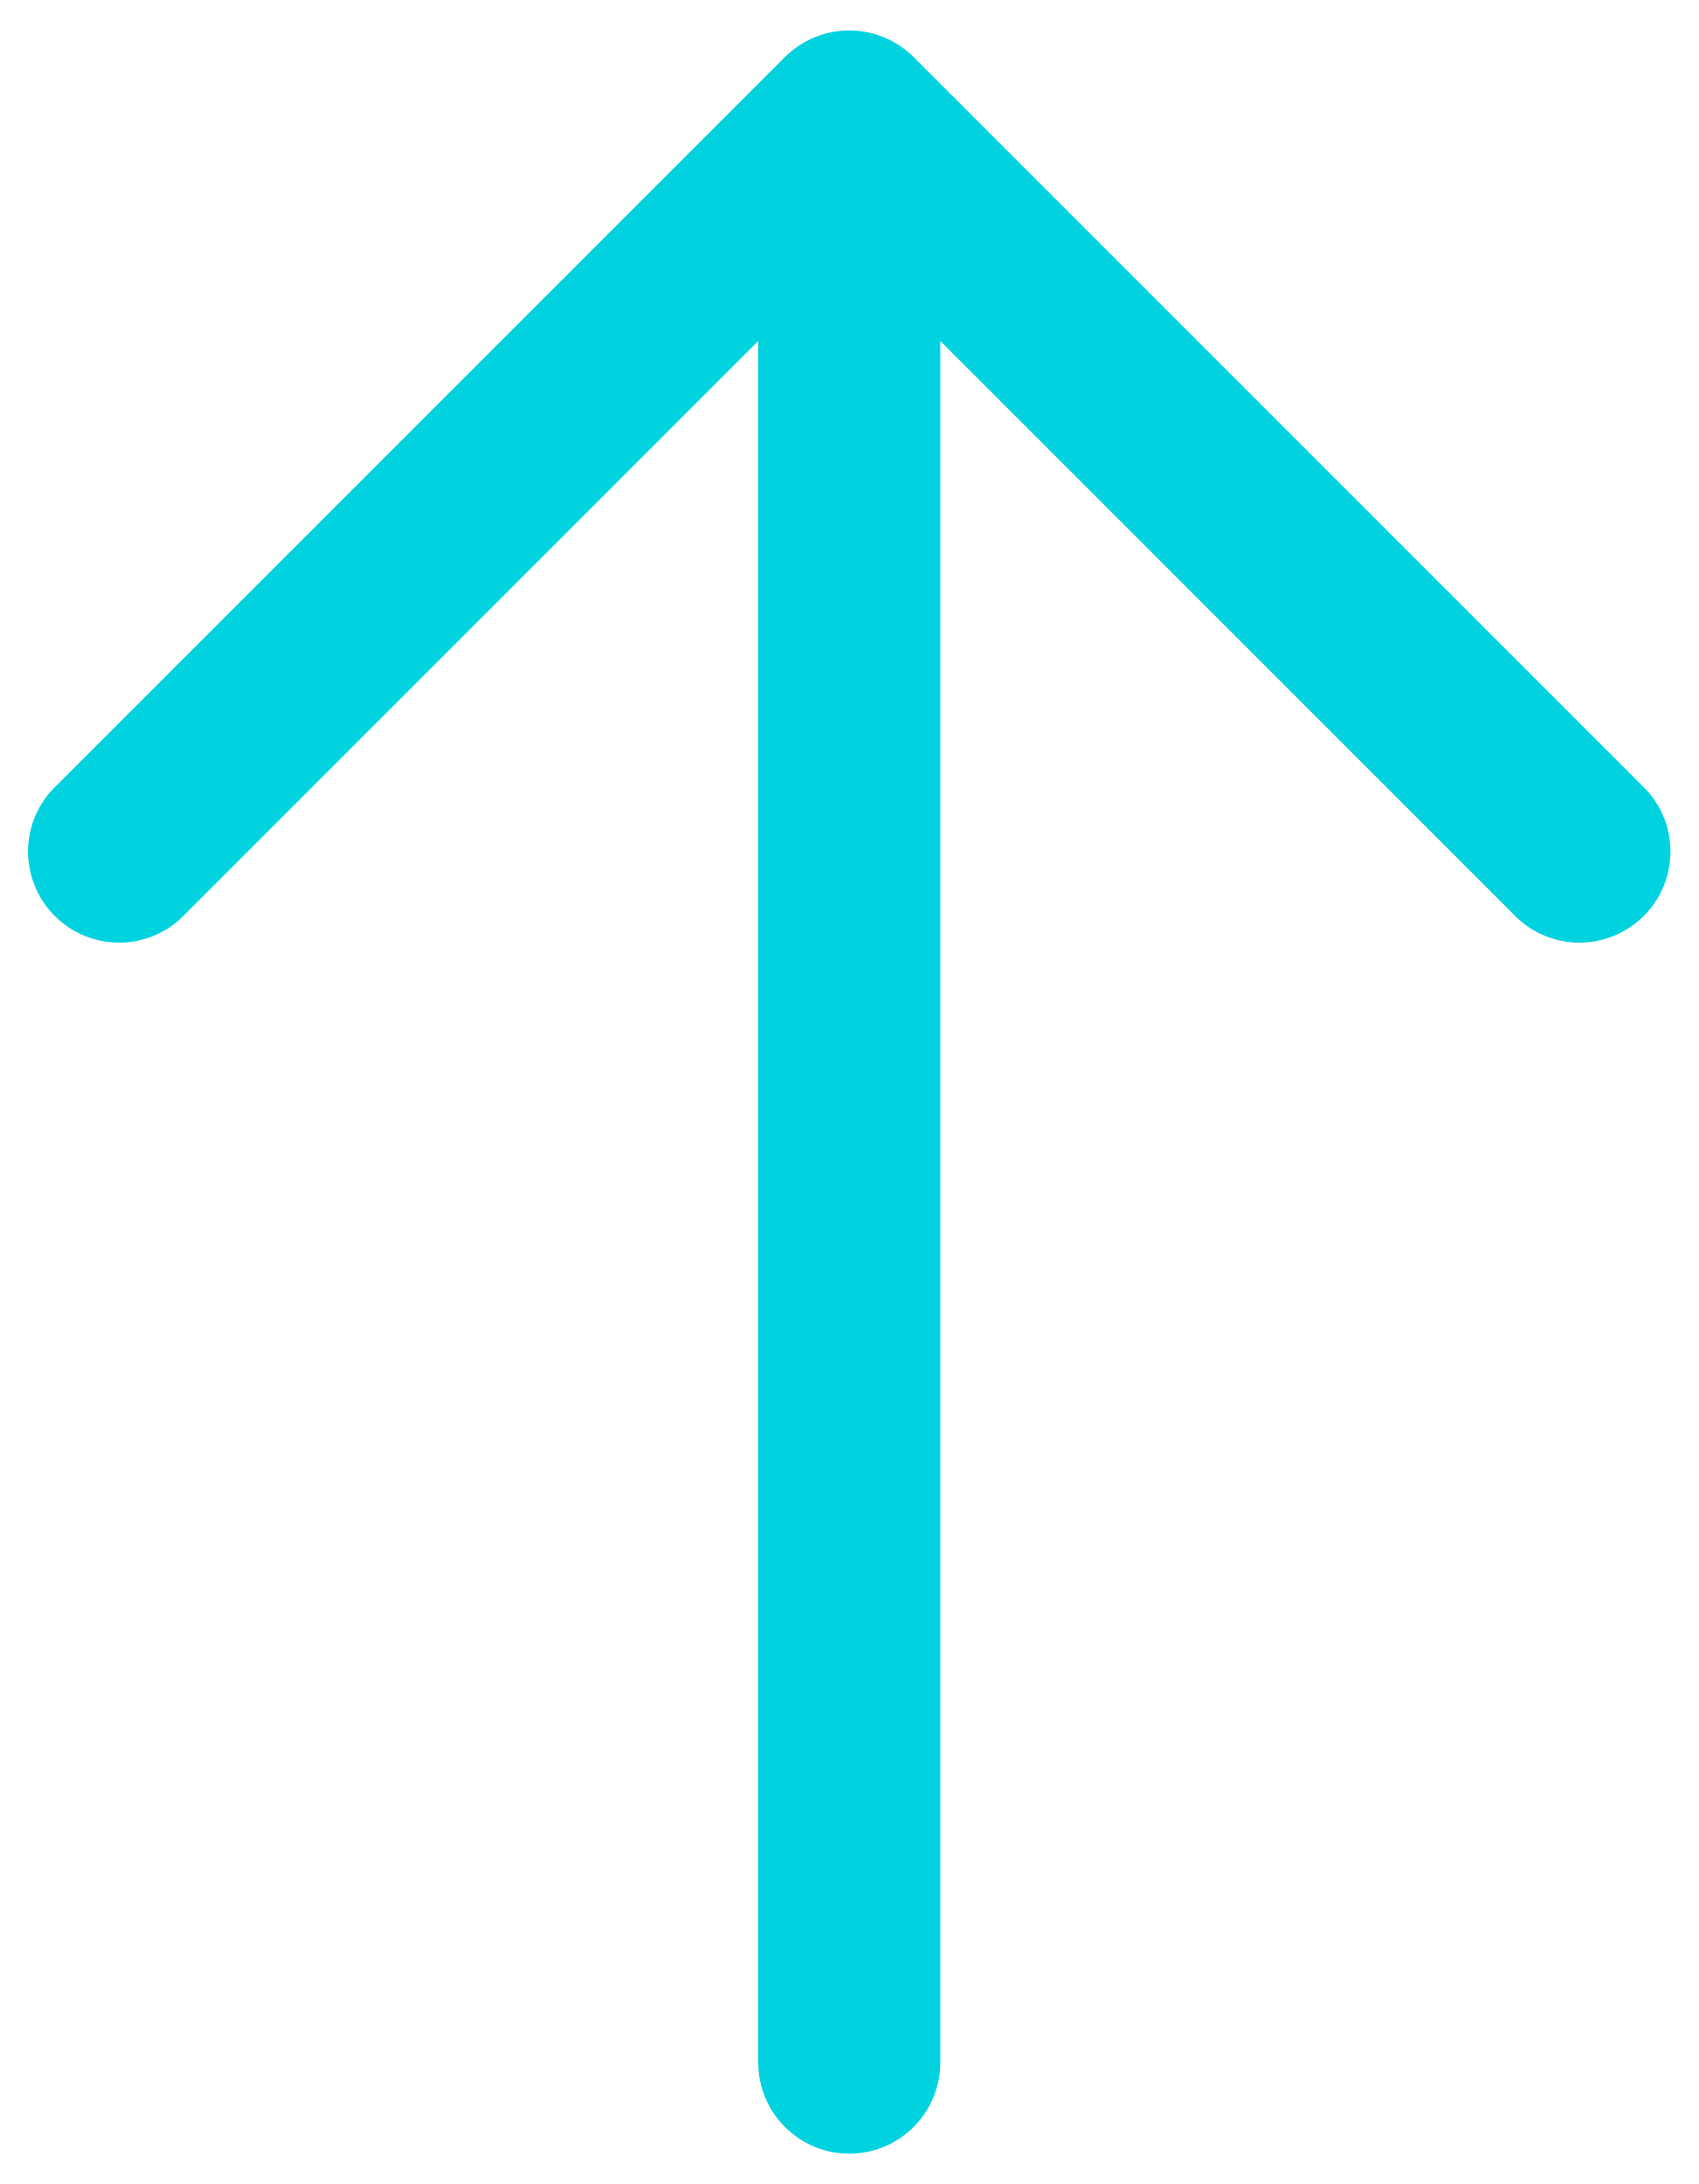
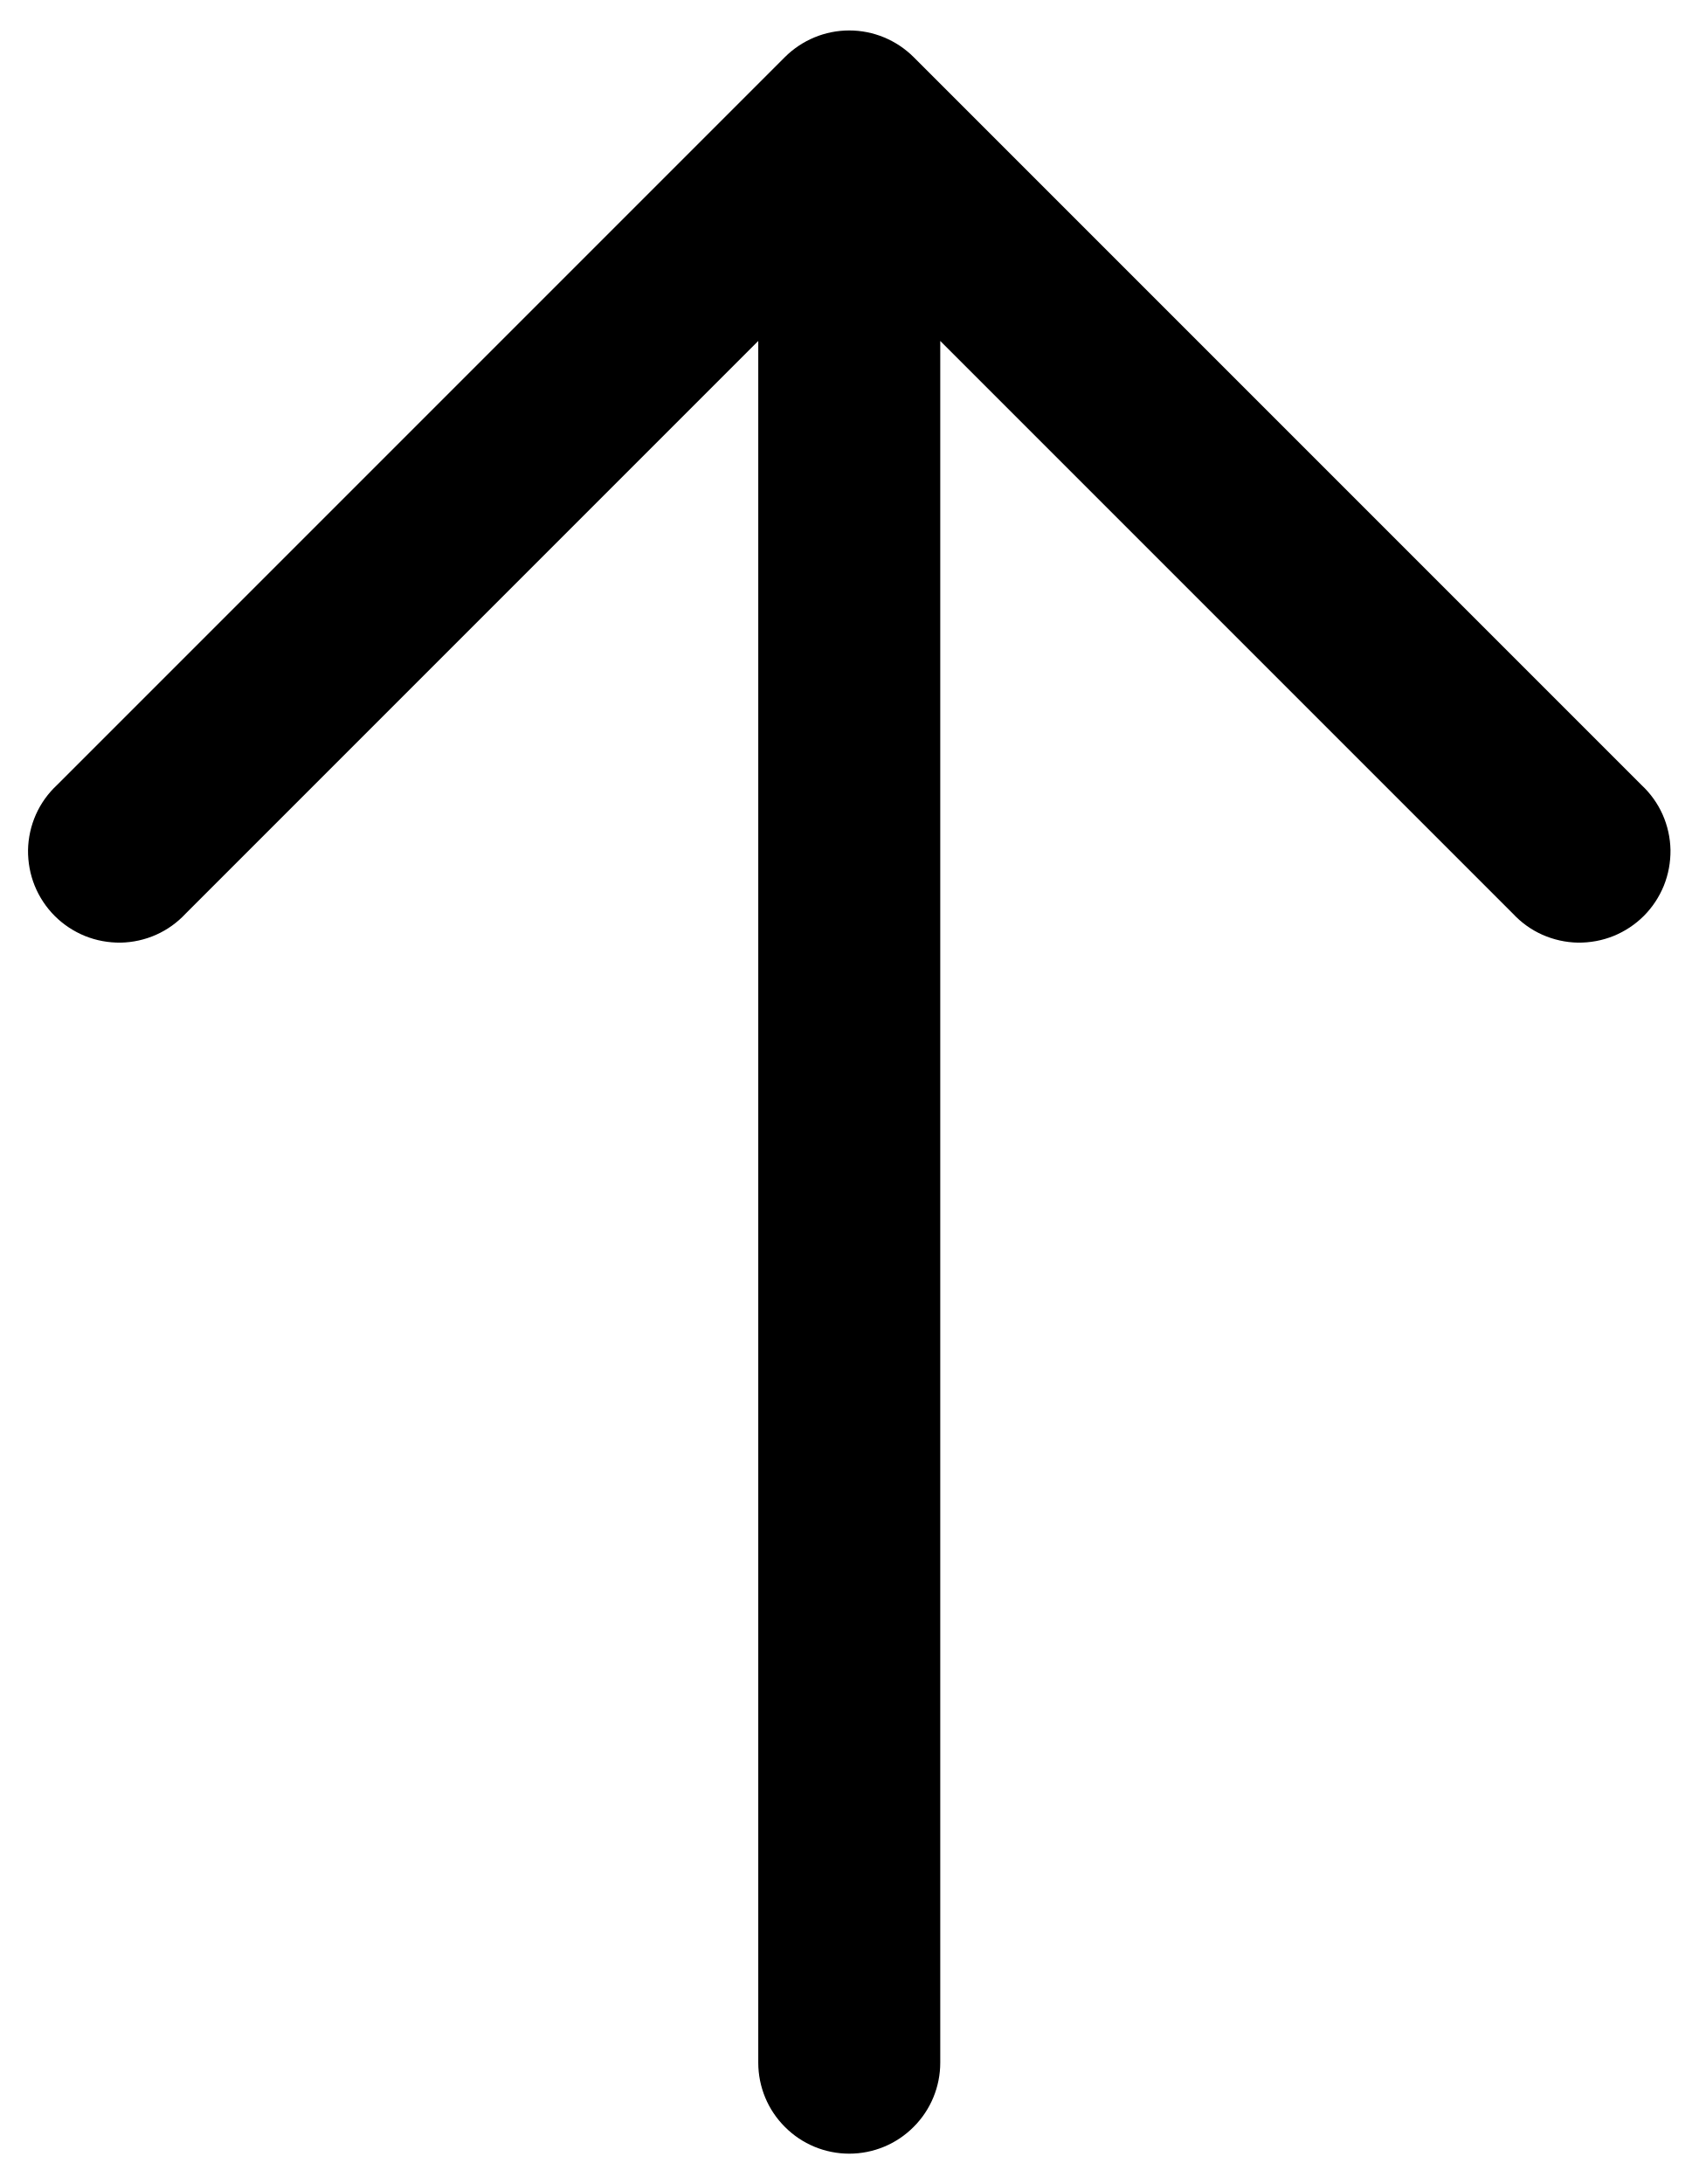
<svg xmlns="http://www.w3.org/2000/svg" width="14" height="18" viewBox="0 0 14 18" fill="none">
-   <path fill-rule="evenodd" clip-rule="evenodd" d="M6.47 0.47C6.611 0.33 6.801 0.251 7 0.251C7.199 0.251 7.389 0.33 7.53 0.47L13.53 6.47C13.604 6.539 13.663 6.621 13.704 6.713C13.745 6.805 13.767 6.905 13.769 7.005C13.77 7.106 13.752 7.206 13.714 7.3C13.676 7.393 13.62 7.478 13.549 7.549C13.478 7.62 13.393 7.676 13.3 7.714C13.206 7.752 13.106 7.77 13.005 7.769C12.905 7.767 12.806 7.745 12.713 7.704C12.621 7.663 12.539 7.604 12.47 7.53L7.75 2.81V17C7.75 17.199 7.671 17.39 7.53 17.53C7.39 17.671 7.199 17.75 7 17.75C6.801 17.75 6.61 17.671 6.47 17.53C6.329 17.39 6.25 17.199 6.25 17V2.81L1.53 7.53C1.461 7.604 1.379 7.663 1.287 7.704C1.195 7.745 1.095 7.767 0.995 7.769C0.894 7.77 0.794 7.752 0.7 7.714C0.607 7.676 0.522 7.62 0.451 7.549C0.38 7.478 0.324 7.393 0.286 7.3C0.248 7.206 0.23 7.106 0.231 7.005C0.233 6.905 0.255 6.805 0.296 6.713C0.337 6.621 0.396 6.539 0.47 6.47L6.47 0.47Z" fill="#00D2DF" />
+   <path fill-rule="evenodd" clip-rule="evenodd" d="M6.47 0.47C6.611 0.33 6.801 0.251 7 0.251C7.199 0.251 7.389 0.33 7.53 0.47L13.53 6.47C13.604 6.539 13.663 6.621 13.704 6.713C13.745 6.805 13.767 6.905 13.769 7.005C13.77 7.106 13.752 7.206 13.714 7.3C13.676 7.393 13.62 7.478 13.549 7.549C13.478 7.62 13.393 7.676 13.3 7.714C13.206 7.752 13.106 7.77 13.005 7.769C12.905 7.767 12.806 7.745 12.713 7.704C12.621 7.663 12.539 7.604 12.47 7.53L7.75 2.81V17C7.75 17.199 7.671 17.39 7.53 17.53C7.39 17.671 7.199 17.75 7 17.75C6.801 17.75 6.61 17.671 6.47 17.53C6.329 17.39 6.25 17.199 6.25 17V2.81L1.53 7.53C1.461 7.604 1.379 7.663 1.287 7.704C1.195 7.745 1.095 7.767 0.995 7.769C0.894 7.77 0.794 7.752 0.7 7.714C0.607 7.676 0.522 7.62 0.451 7.549C0.38 7.478 0.324 7.393 0.286 7.3C0.248 7.206 0.23 7.106 0.231 7.005C0.233 6.905 0.255 6.805 0.296 6.713C0.337 6.621 0.396 6.539 0.47 6.47L6.47 0.47Z" fill="currentColor" />
</svg>
